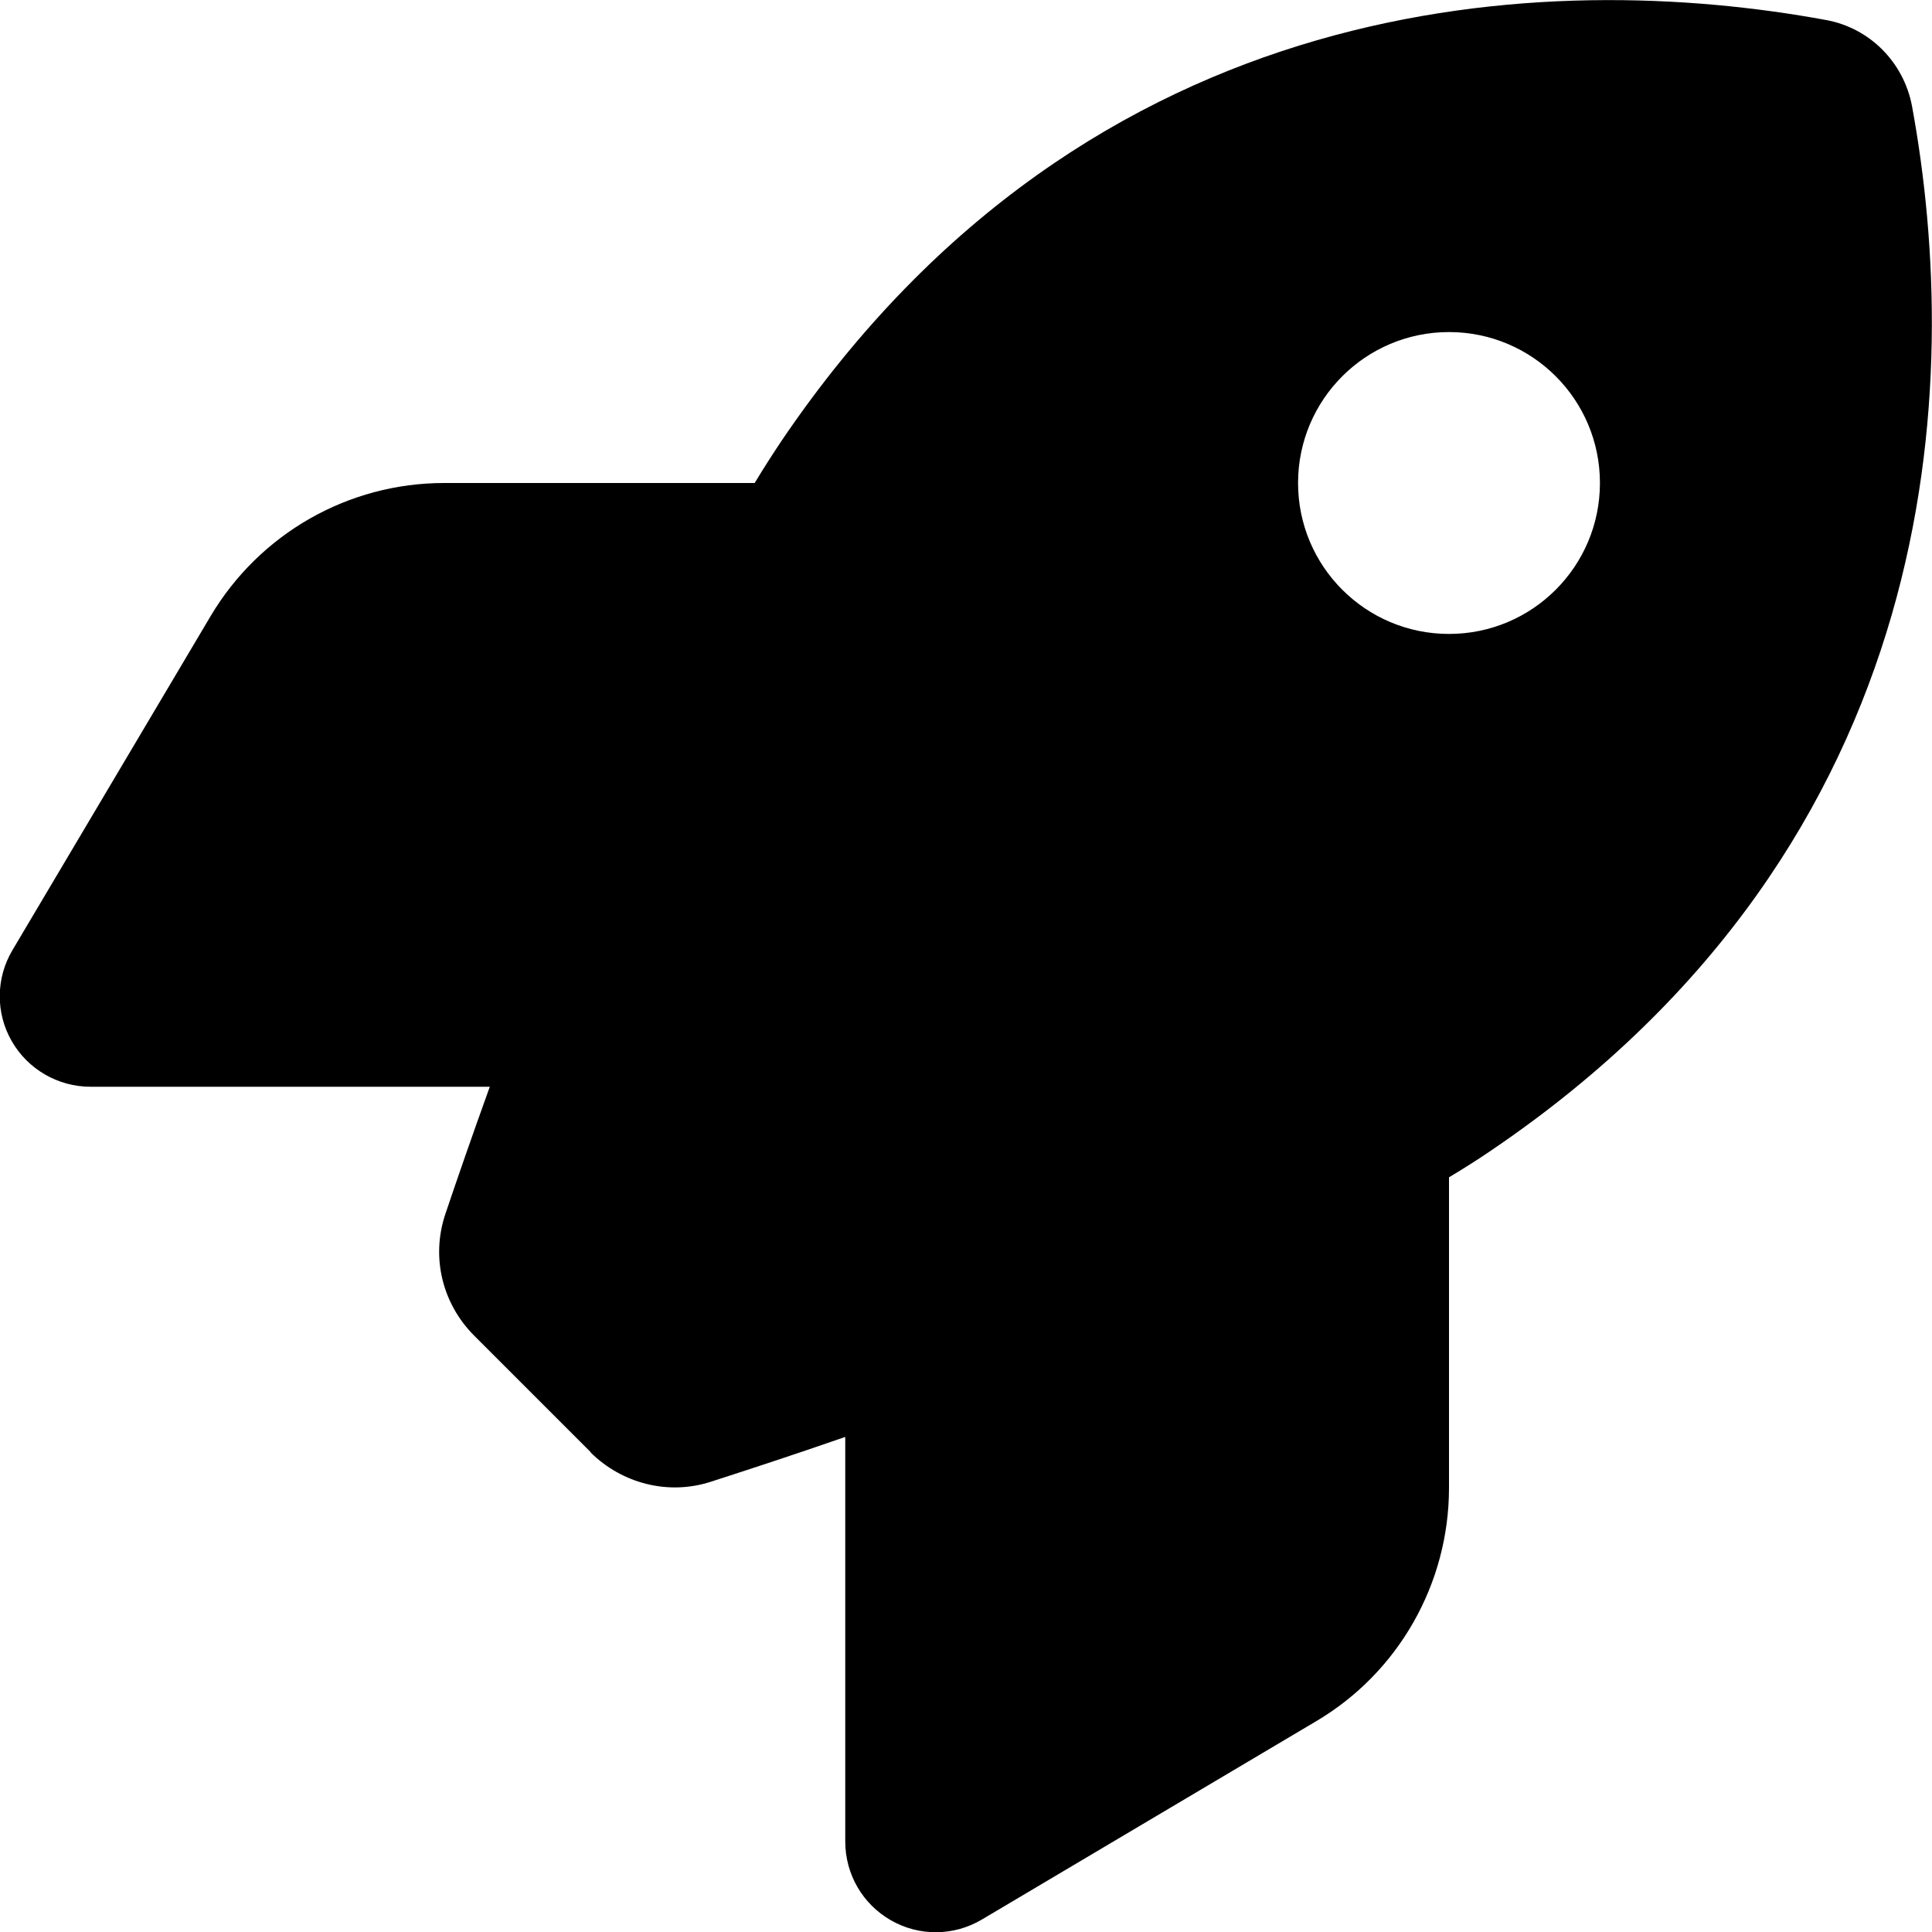
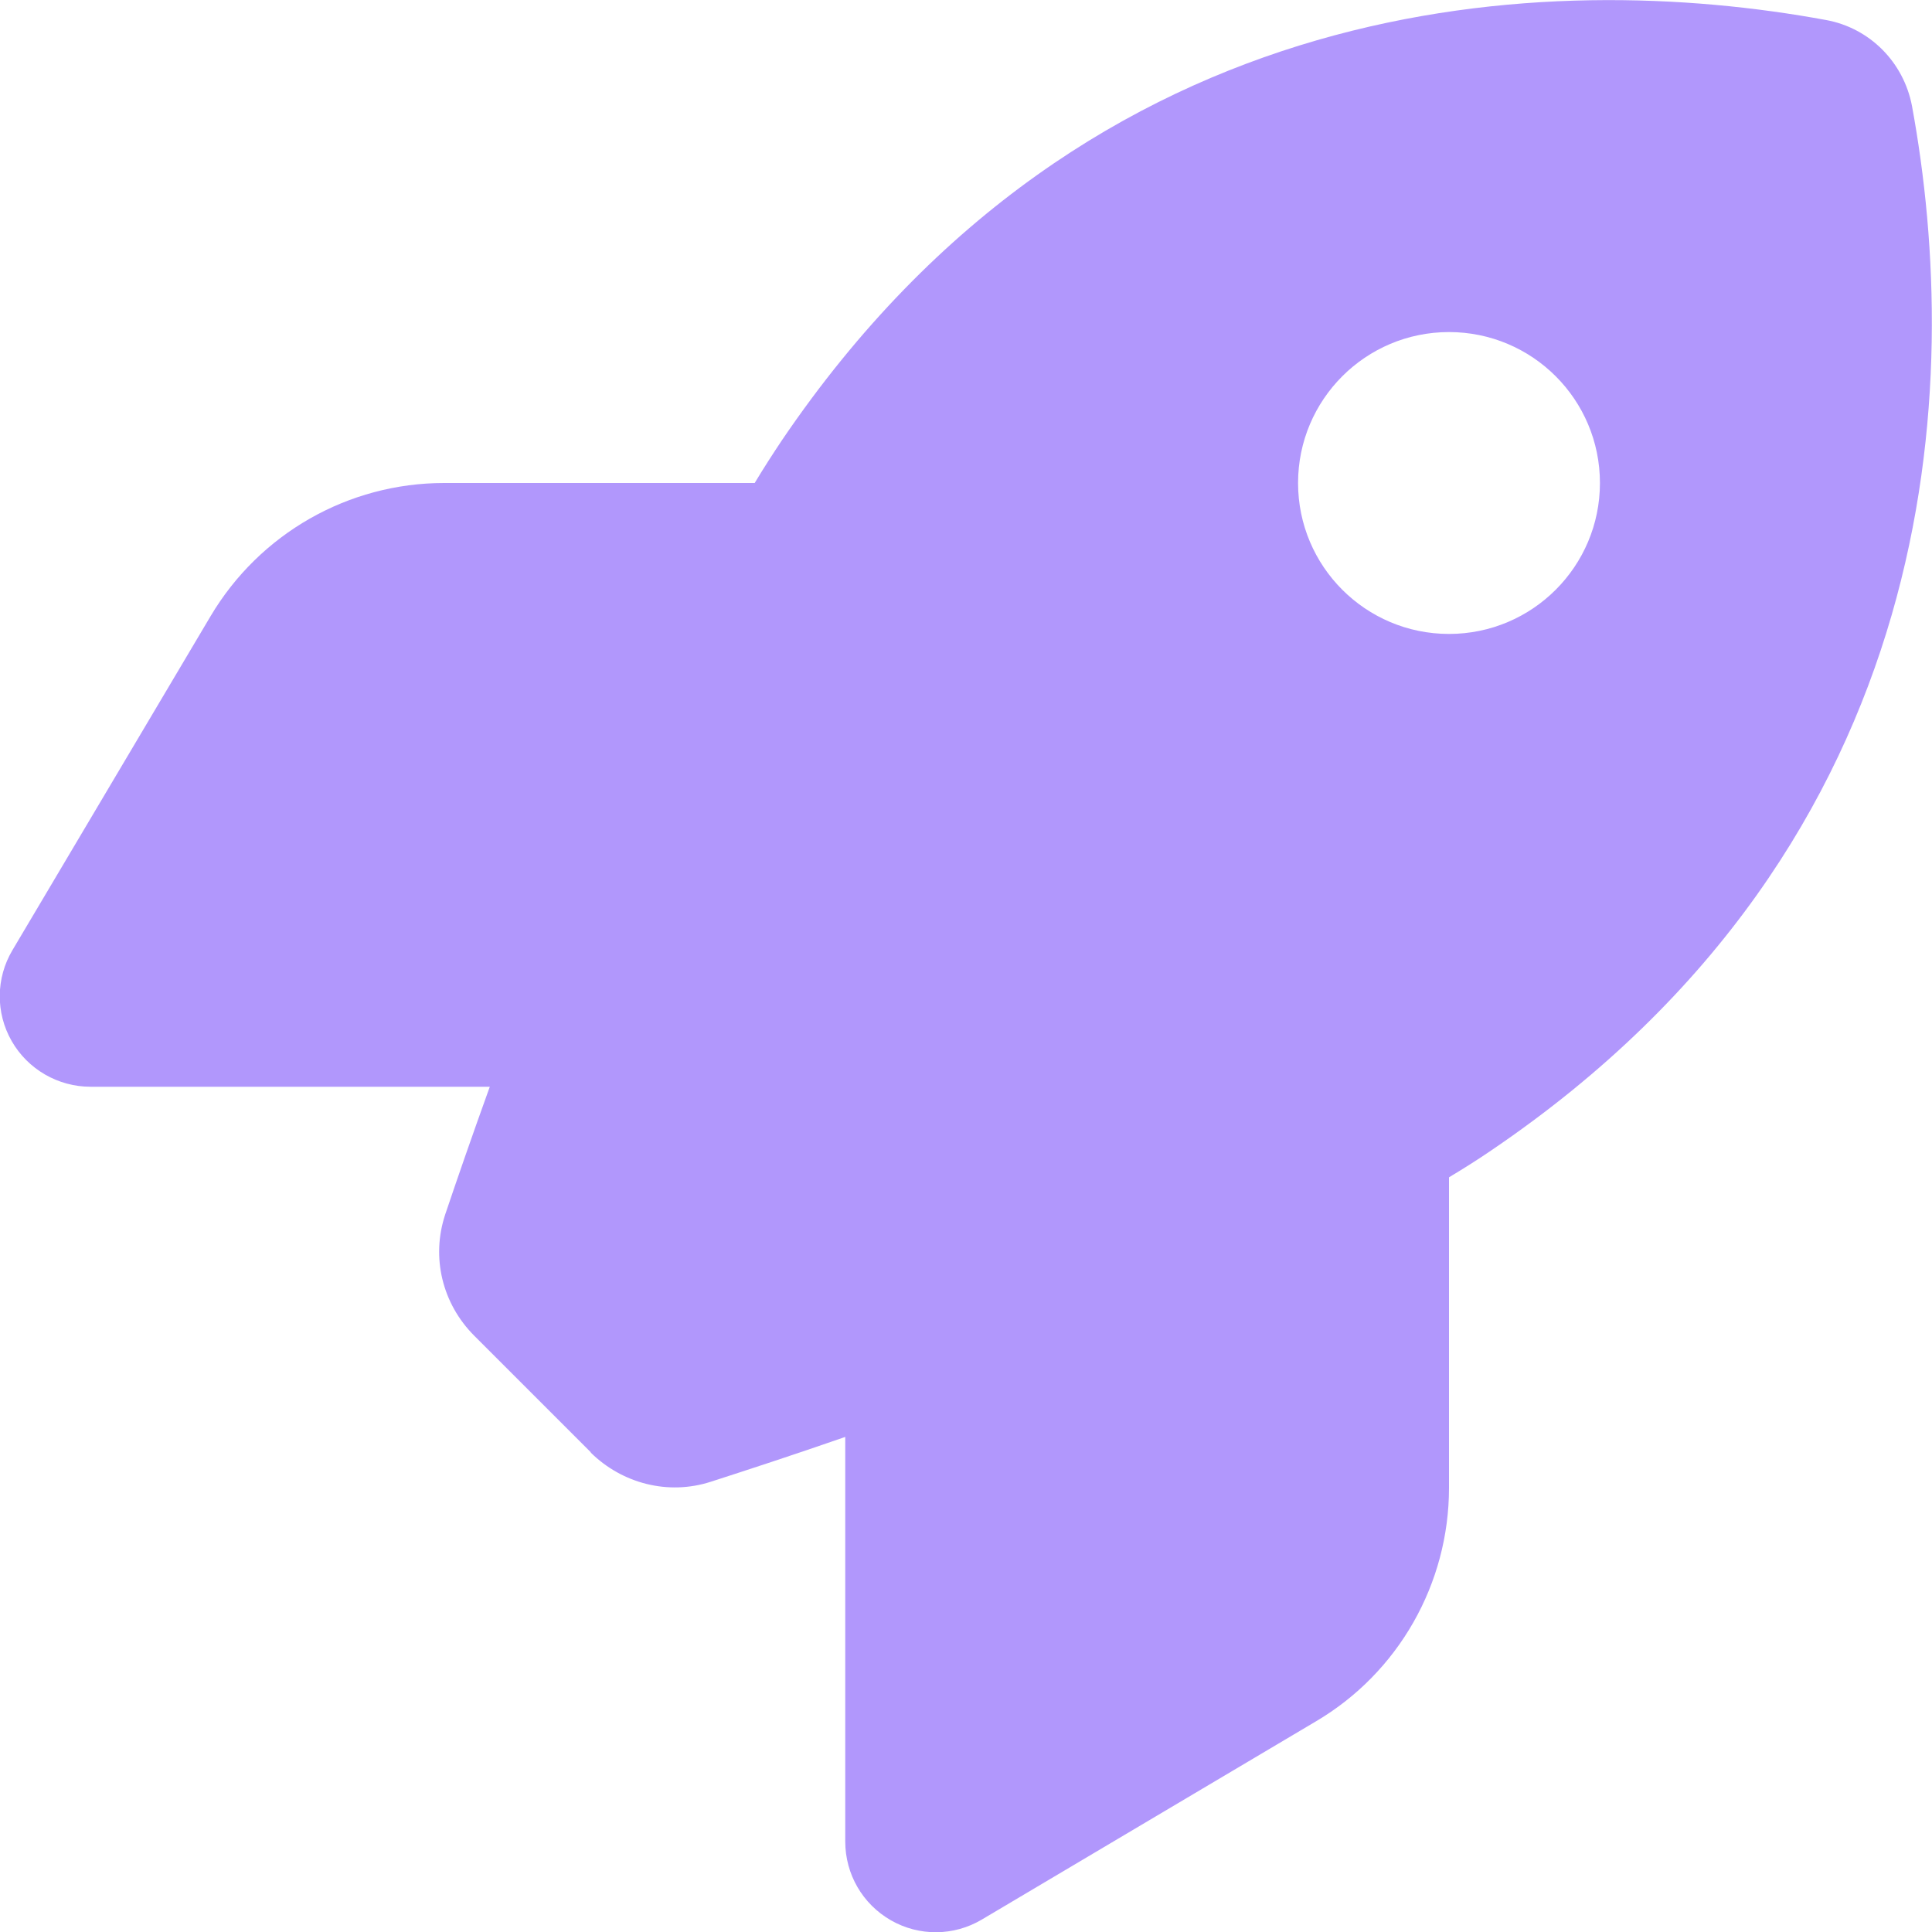
<svg xmlns="http://www.w3.org/2000/svg" viewBox="0 0 512 512">
-   <path d="M156.6 384.9L125.7 354c-8.5-8.5-11.5-20.8-7.7-32.2c3-8.9 7-20.5 11.8-33.8L24 288c-8.6 0-16.6-4.6-20.9-12.1s-4.2-16.7 .2-24.1l52.5-88.5c13-21.9 36.5-35.3 61.9-35.3l82.3 0c2.4-4 4.8-7.7 7.2-11.3C289.1-4.1 411.1-8.1 483.9 5.3c11.6 2.1 20.6 11.2 22.8 22.8c13.4 72.9 9.3 194.8-111.4 276.7c-3.5 2.4-7.3 4.8-11.3 7.2l0 82.3c0 25.4-13.4 49-35.3 61.9l-88.5 52.5c-7.4 4.4-16.6 4.5-24.1 .2s-12.1-12.2-12.1-20.9l0-107.2c-14.1 4.9-26.4 8.9-35.7 11.9c-11.2 3.6-23.4 .5-31.8-7.8zM384 168a40 40 0 1 0 0-80 40 40 0 1 0 0 80z" />
+   <path fill="#B197FC" d="M156.6 384.9L125.7 354c-8.5-8.5-11.5-20.8-7.7-32.2c3-8.9 7-20.5 11.8-33.8L24 288c-8.6 0-16.6-4.6-20.9-12.1s-4.2-16.7 .2-24.1l52.5-88.5c13-21.9 36.5-35.3 61.9-35.3l82.3 0c2.4-4 4.8-7.7 7.2-11.3C289.1-4.1 411.1-8.1 483.9 5.3c11.6 2.1 20.6 11.2 22.8 22.8c13.4 72.9 9.3 194.8-111.4 276.7c-3.5 2.4-7.3 4.8-11.3 7.2l0 82.3c0 25.4-13.4 49-35.3 61.9l-88.5 52.5c-7.4 4.4-16.6 4.5-24.1 .2s-12.1-12.2-12.1-20.9l0-107.2c-14.1 4.9-26.4 8.9-35.7 11.9c-11.2 3.6-23.4 .5-31.8-7.8zM384 168a40 40 0 1 0 0-80 40 40 0 1 0 0 80z" />
</svg>
